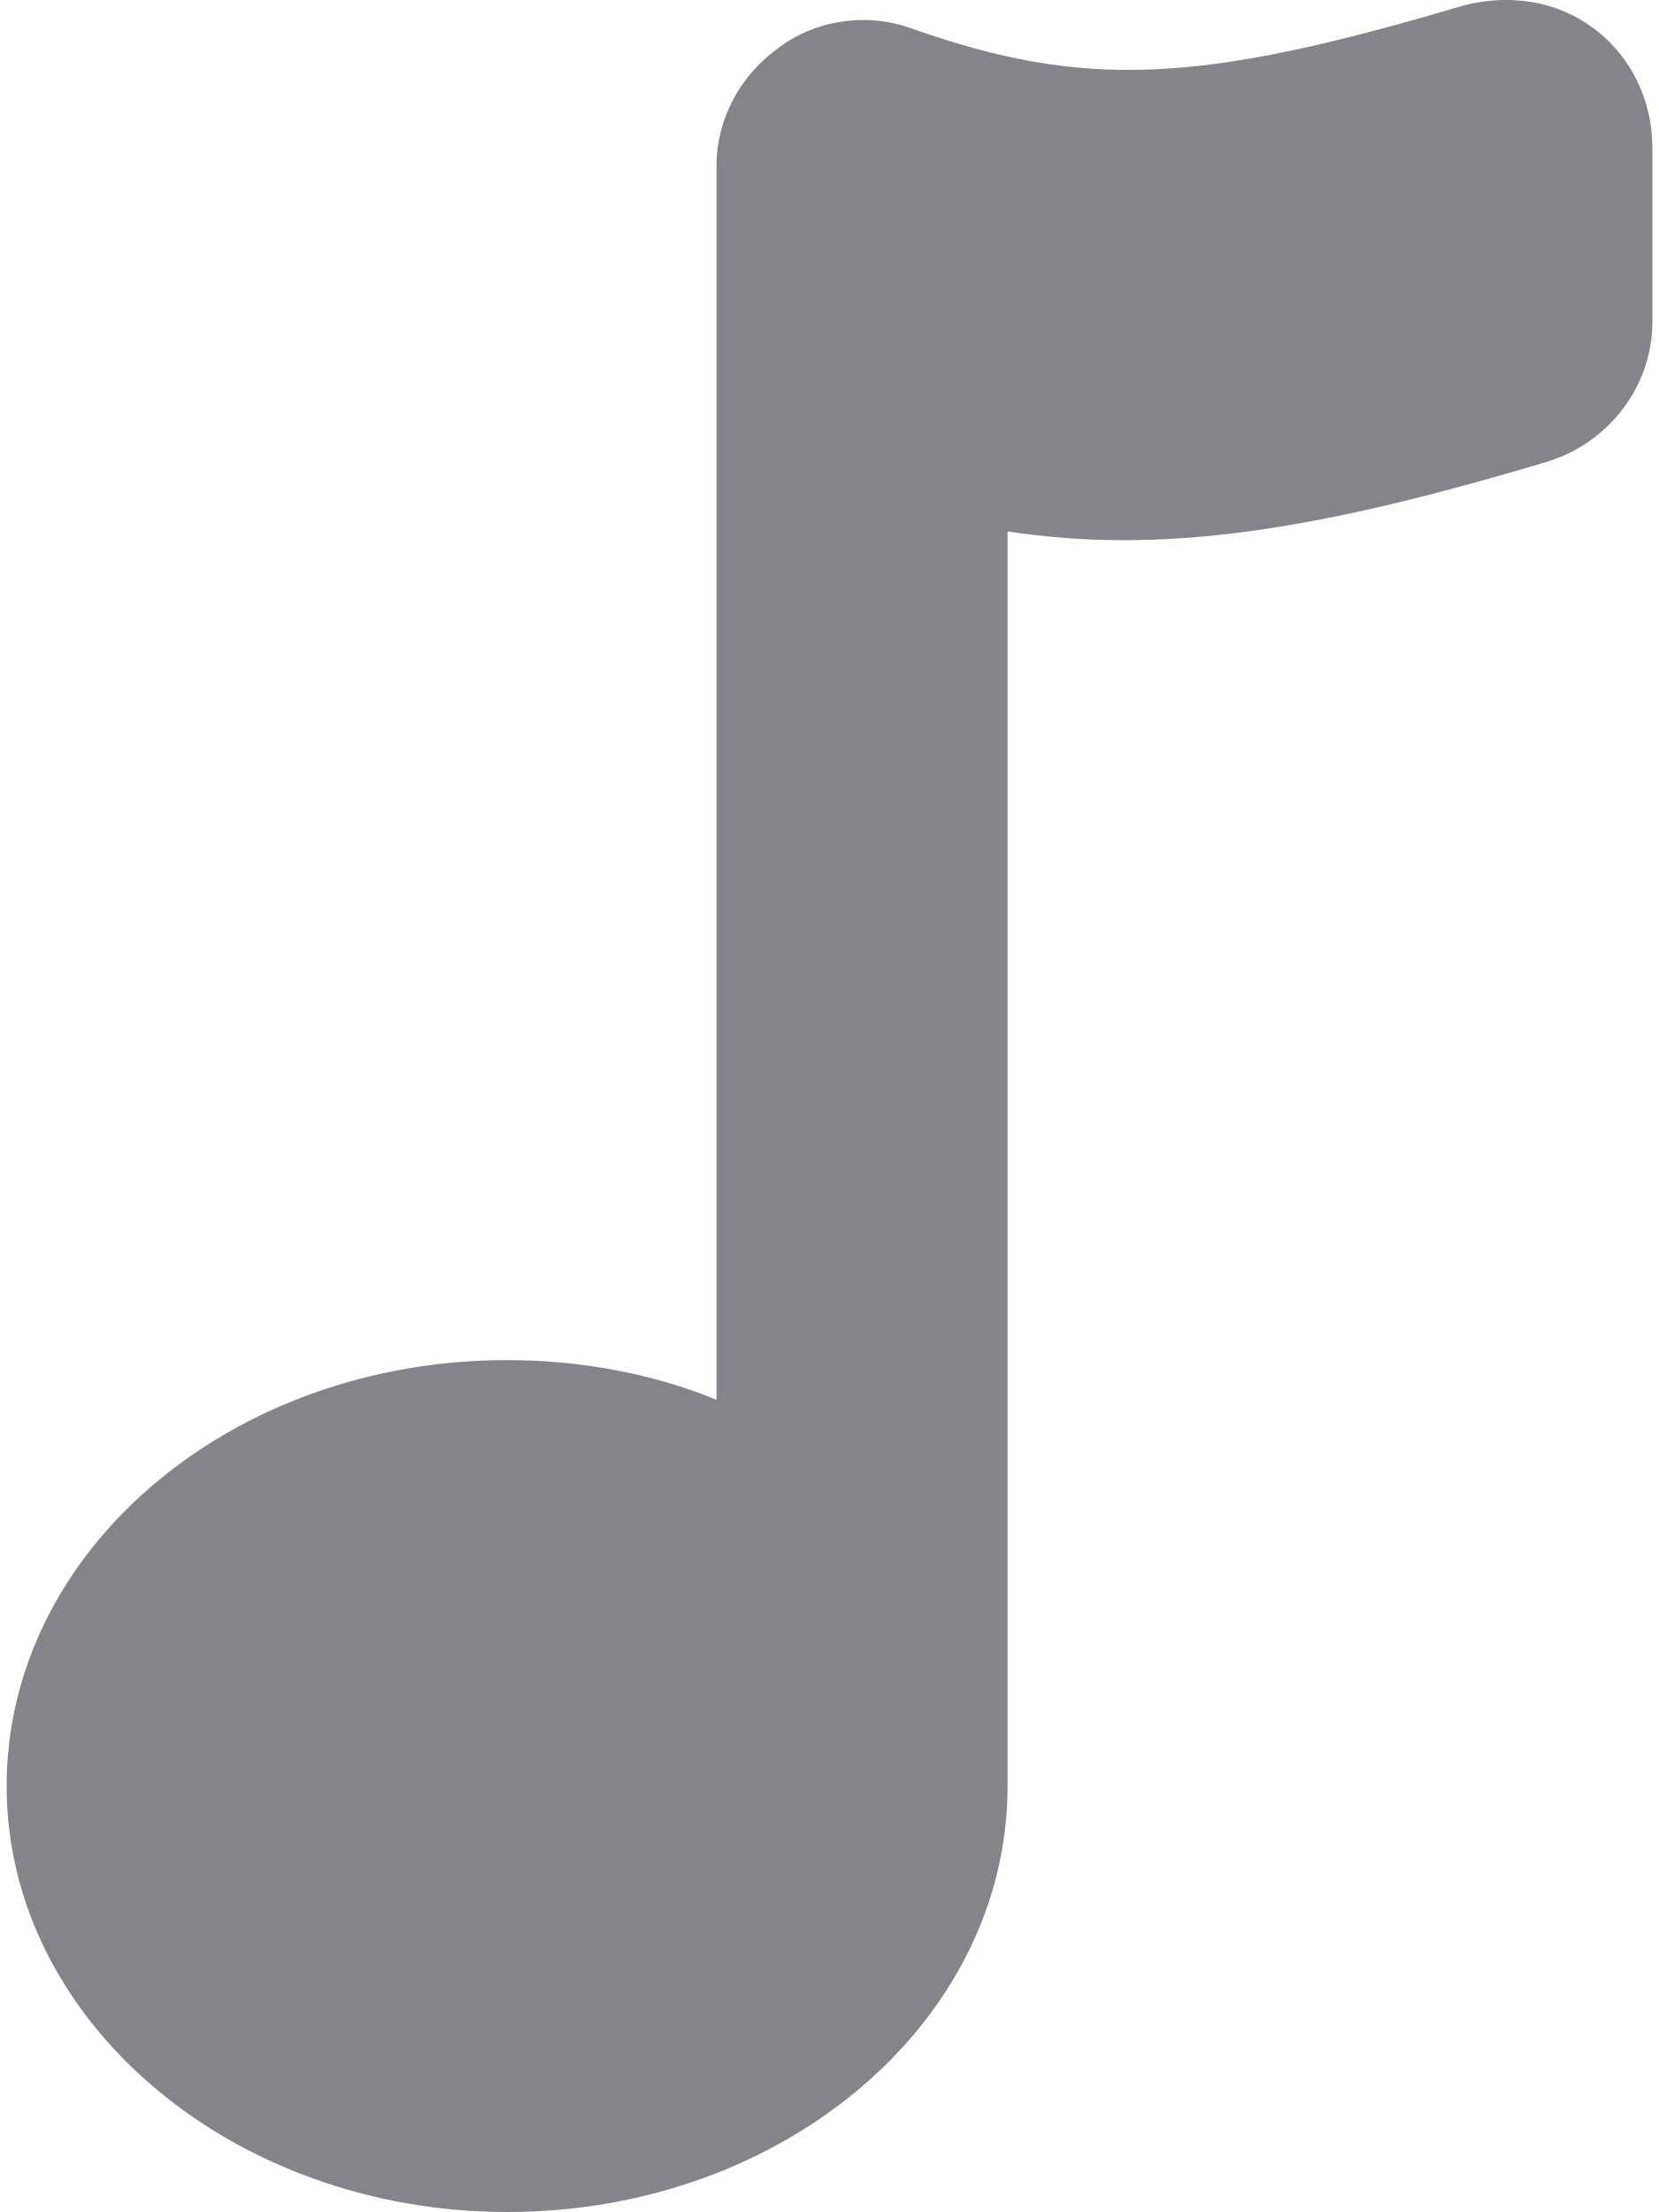
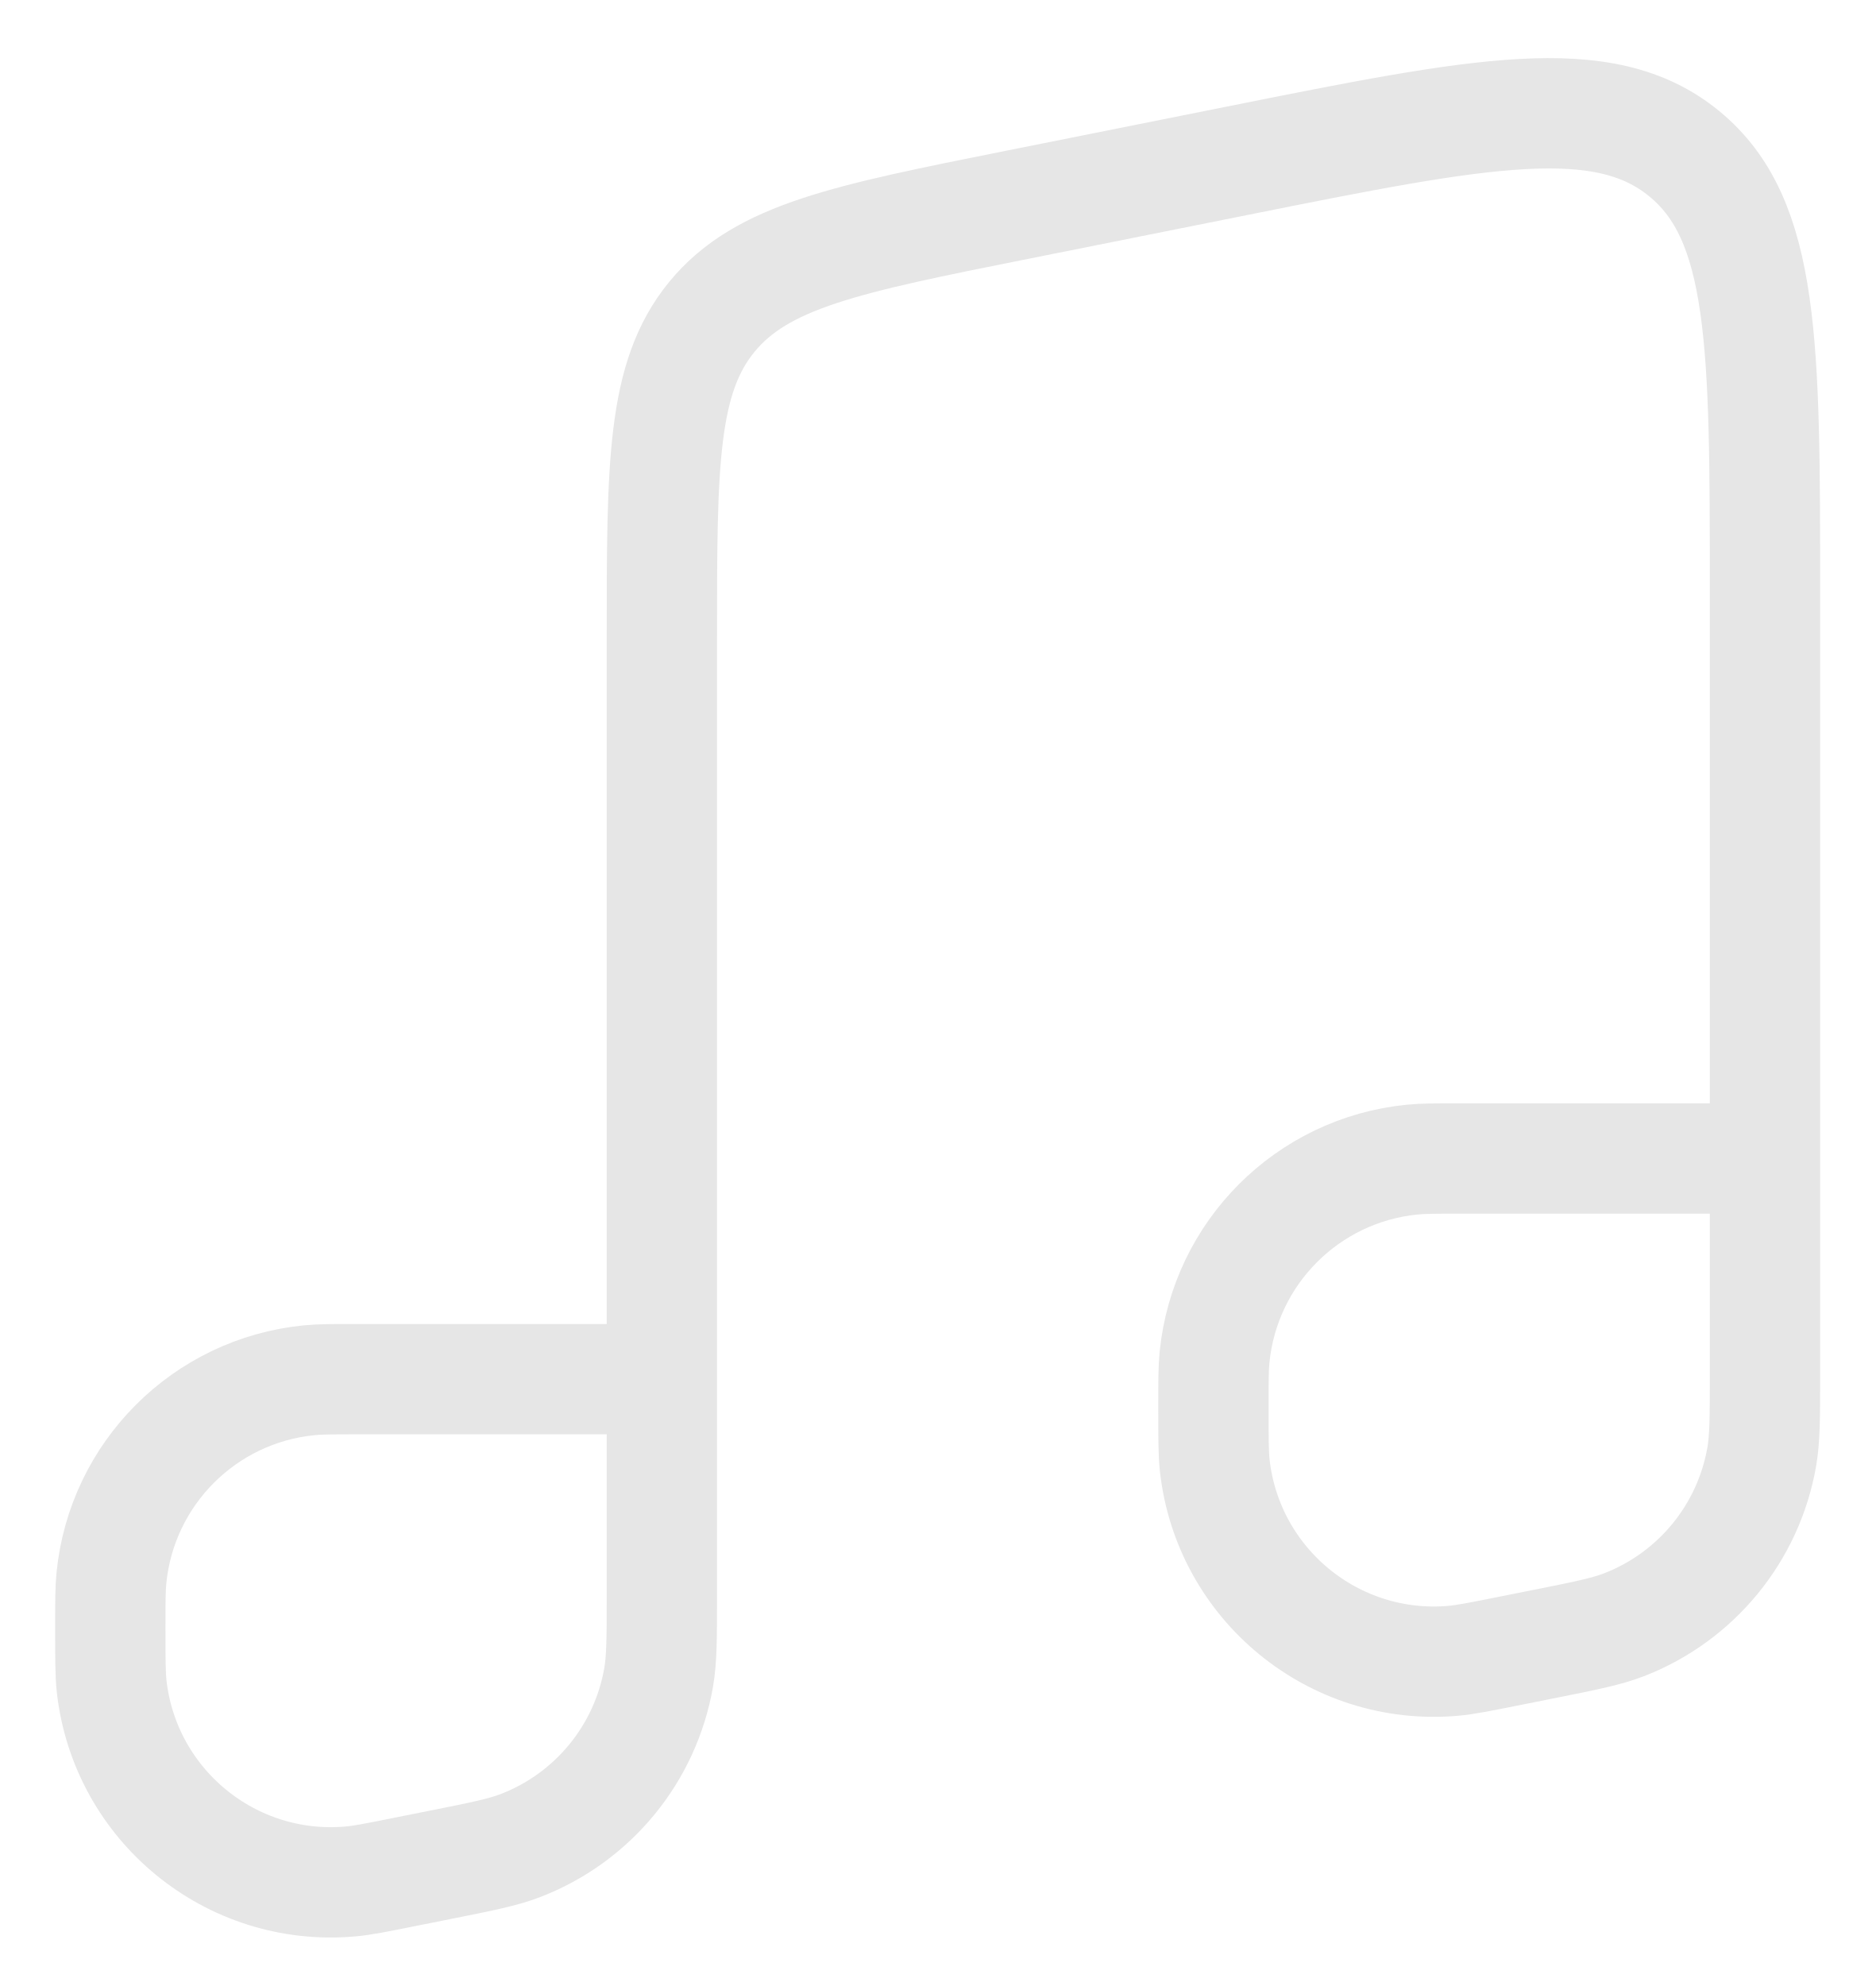
- <svg xmlns="http://www.w3.org/2000/svg" width="18" height="24" viewBox="0 0 18 24" fill="none">
-   <path d="M17.296 0.311C16.893 0.008 16.387 -0.068 15.882 0.058C13.003 0.917 11.765 0.968 9.896 0.311C9.417 0.134 8.861 0.21 8.456 0.513C8.027 0.816 7.774 1.296 7.774 1.801V15.187C7.093 14.908 6.31 14.757 5.502 14.757C2.497 14.757 0.072 16.829 0.072 19.379C0.072 21.929 2.523 24 5.503 24C8.508 24 10.932 21.929 10.932 19.379V5.766C12.599 6.019 14.266 5.766 16.791 5.008C17.447 4.806 17.928 4.2 17.928 3.493V1.599C17.928 1.093 17.7 0.614 17.296 0.311Z" fill="#83858A" />
+ <svg xmlns="http://www.w3.org/2000/svg" width="17" height="18" viewBox="0 0 17 18" fill="none">
+   <path d="M6 12.5H3.252C3.018 12.5 2.901 12.5 2.802 12.51C1.854 12.604 1.104 13.354 1.01 14.302C1 14.401 1 14.518 1 14.752V14.752C1 15.032 1 15.172 1.012 15.283C1.133 16.361 2.091 17.146 3.171 17.053C3.283 17.044 3.42 17.016 3.694 16.961L3.99 16.902C4.371 16.826 4.561 16.788 4.721 16.726C5.377 16.472 5.851 15.894 5.971 15.202C6 15.033 6 14.838 6 14.45V5.779C6 4.209 6 3.425 6.453 2.872C6.907 2.319 7.676 2.165 9.216 1.857L11.216 1.457C13.429 1.014 14.536 0.793 15.268 1.393C16 1.993 16 3.122 16 5.379V5.5V10.5M16 10.5V12.45C16 12.838 16 13.033 15.971 13.202C15.851 13.894 15.377 14.472 14.722 14.726C14.561 14.788 14.371 14.826 13.99 14.902L13.694 14.961C13.42 15.016 13.283 15.043 13.171 15.053C12.091 15.146 11.133 14.361 11.012 13.283C11 13.172 11 13.032 11 12.752V12.752C11 12.518 11 12.401 11.01 12.302C11.104 11.354 11.854 10.604 12.802 10.51C12.901 10.5 13.018 10.5 13.252 10.5H16Z" stroke="#E6E6E6" />
</svg>
